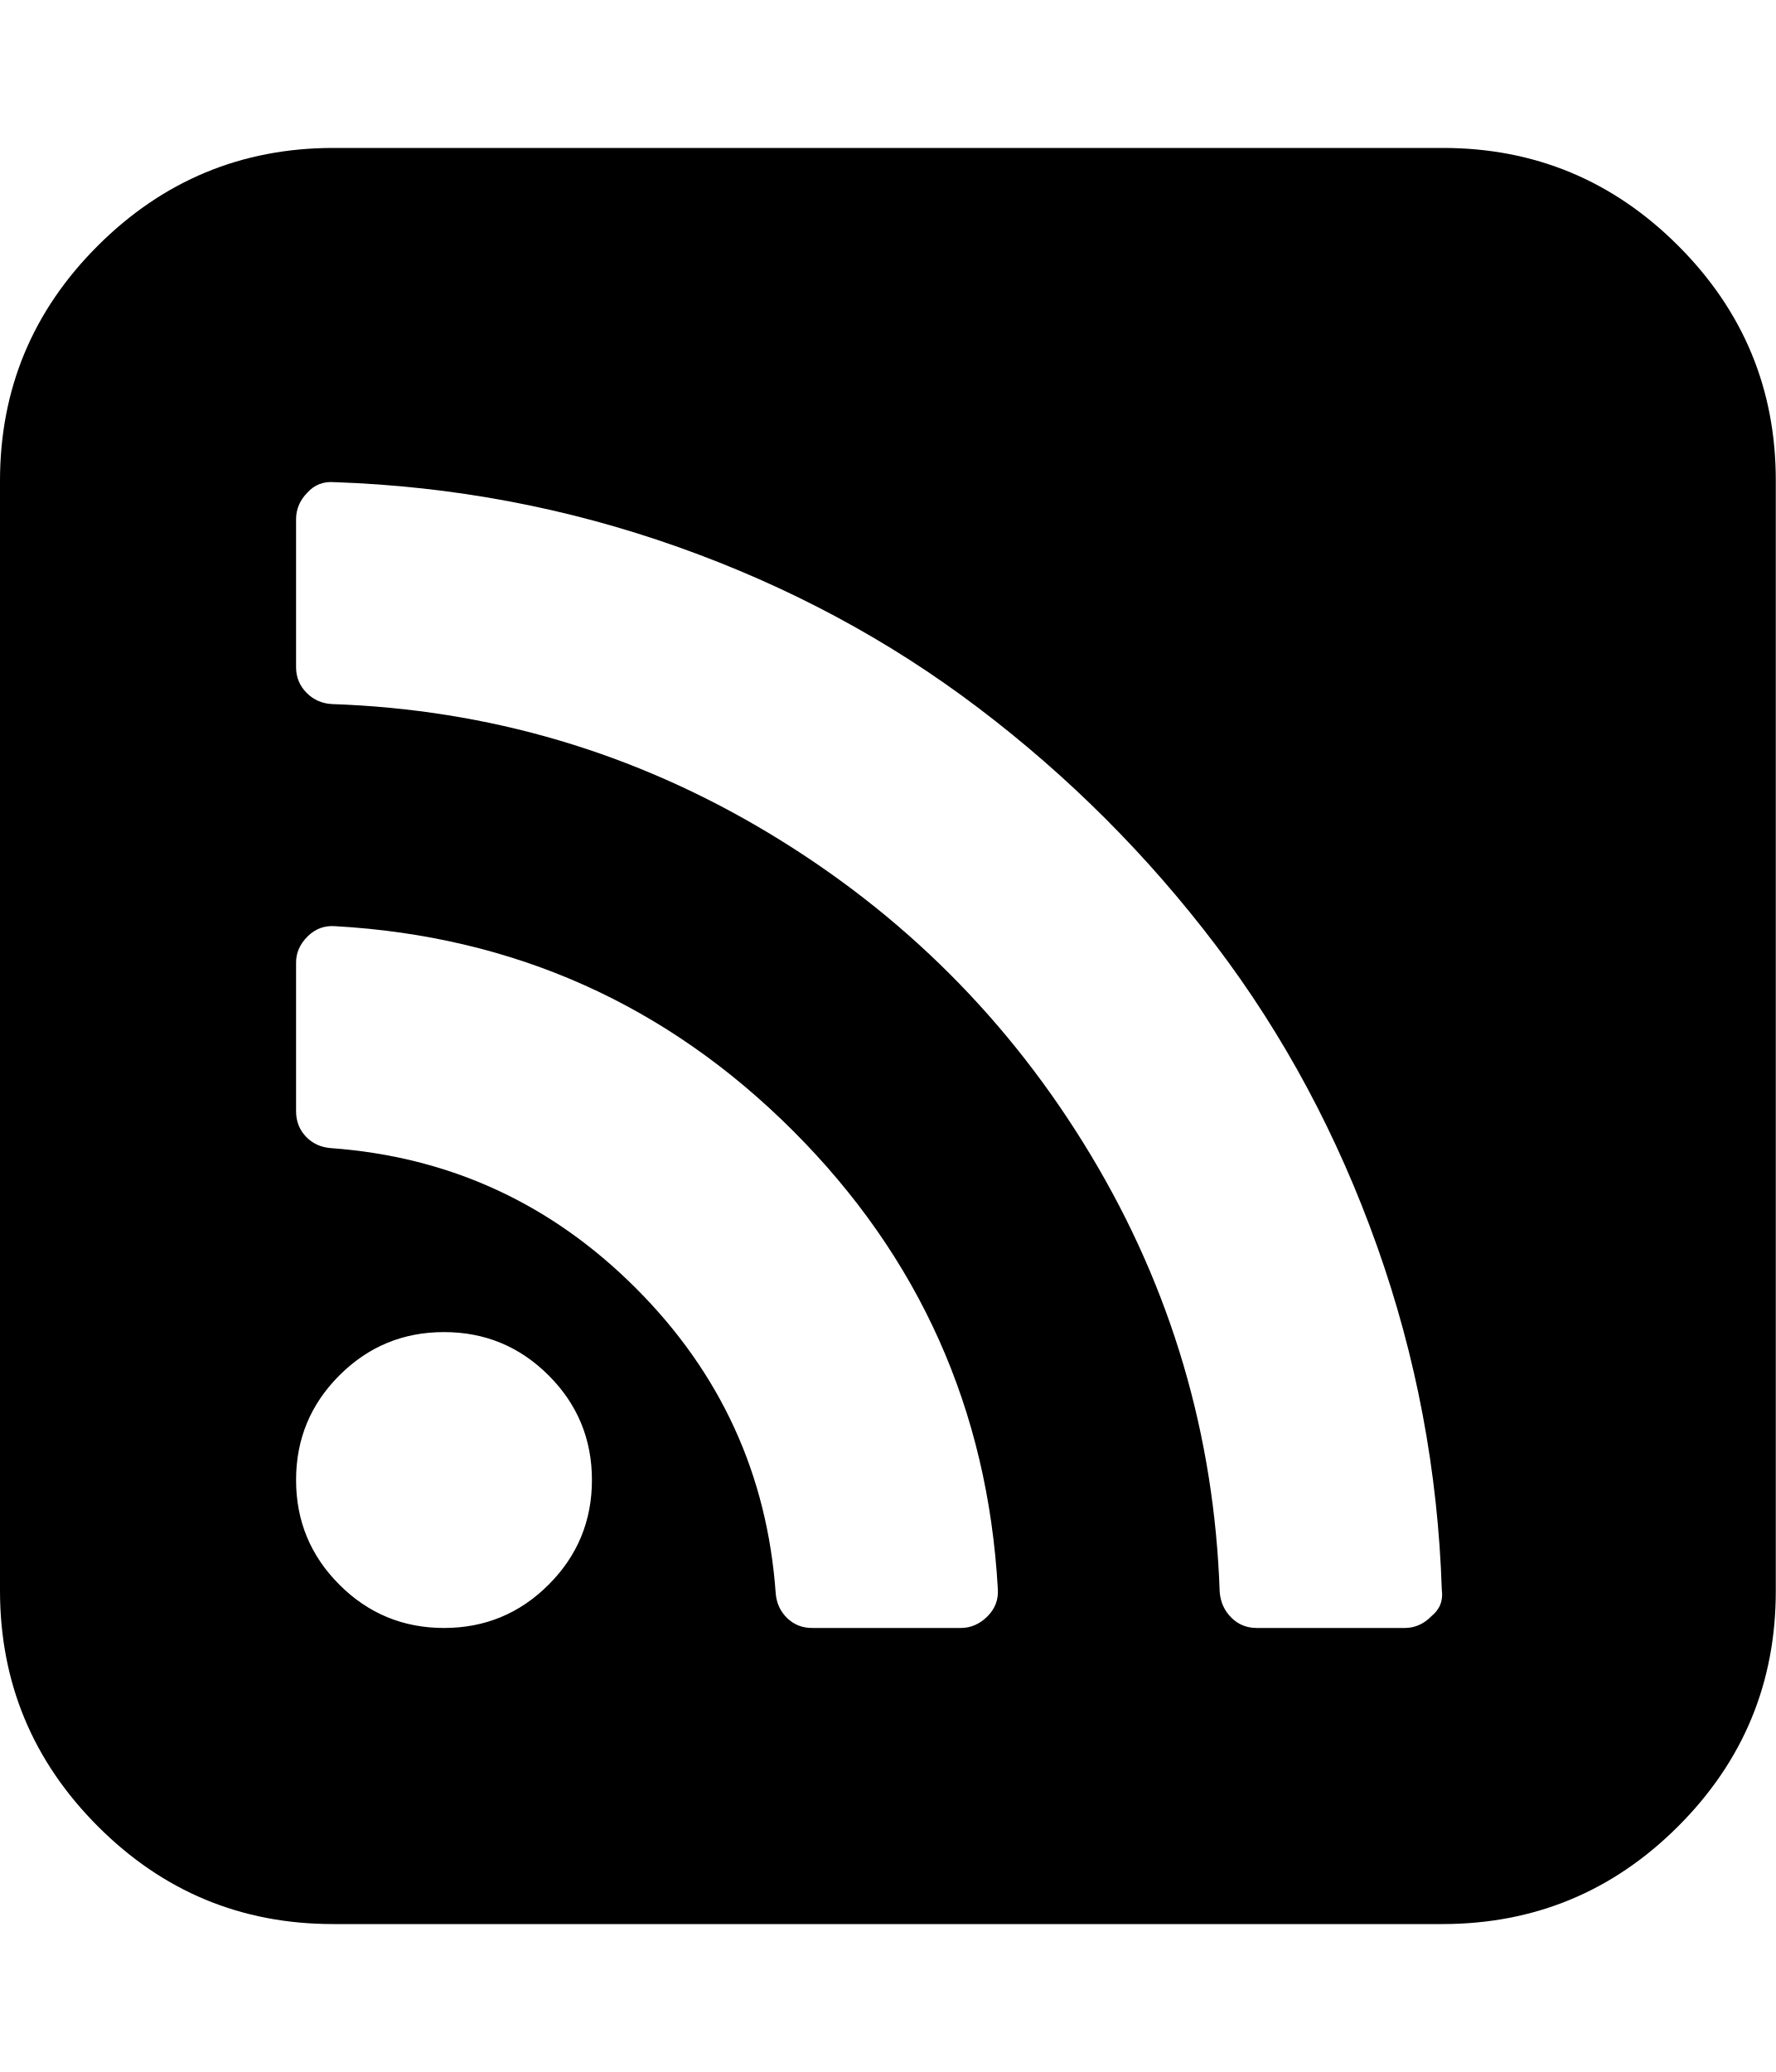
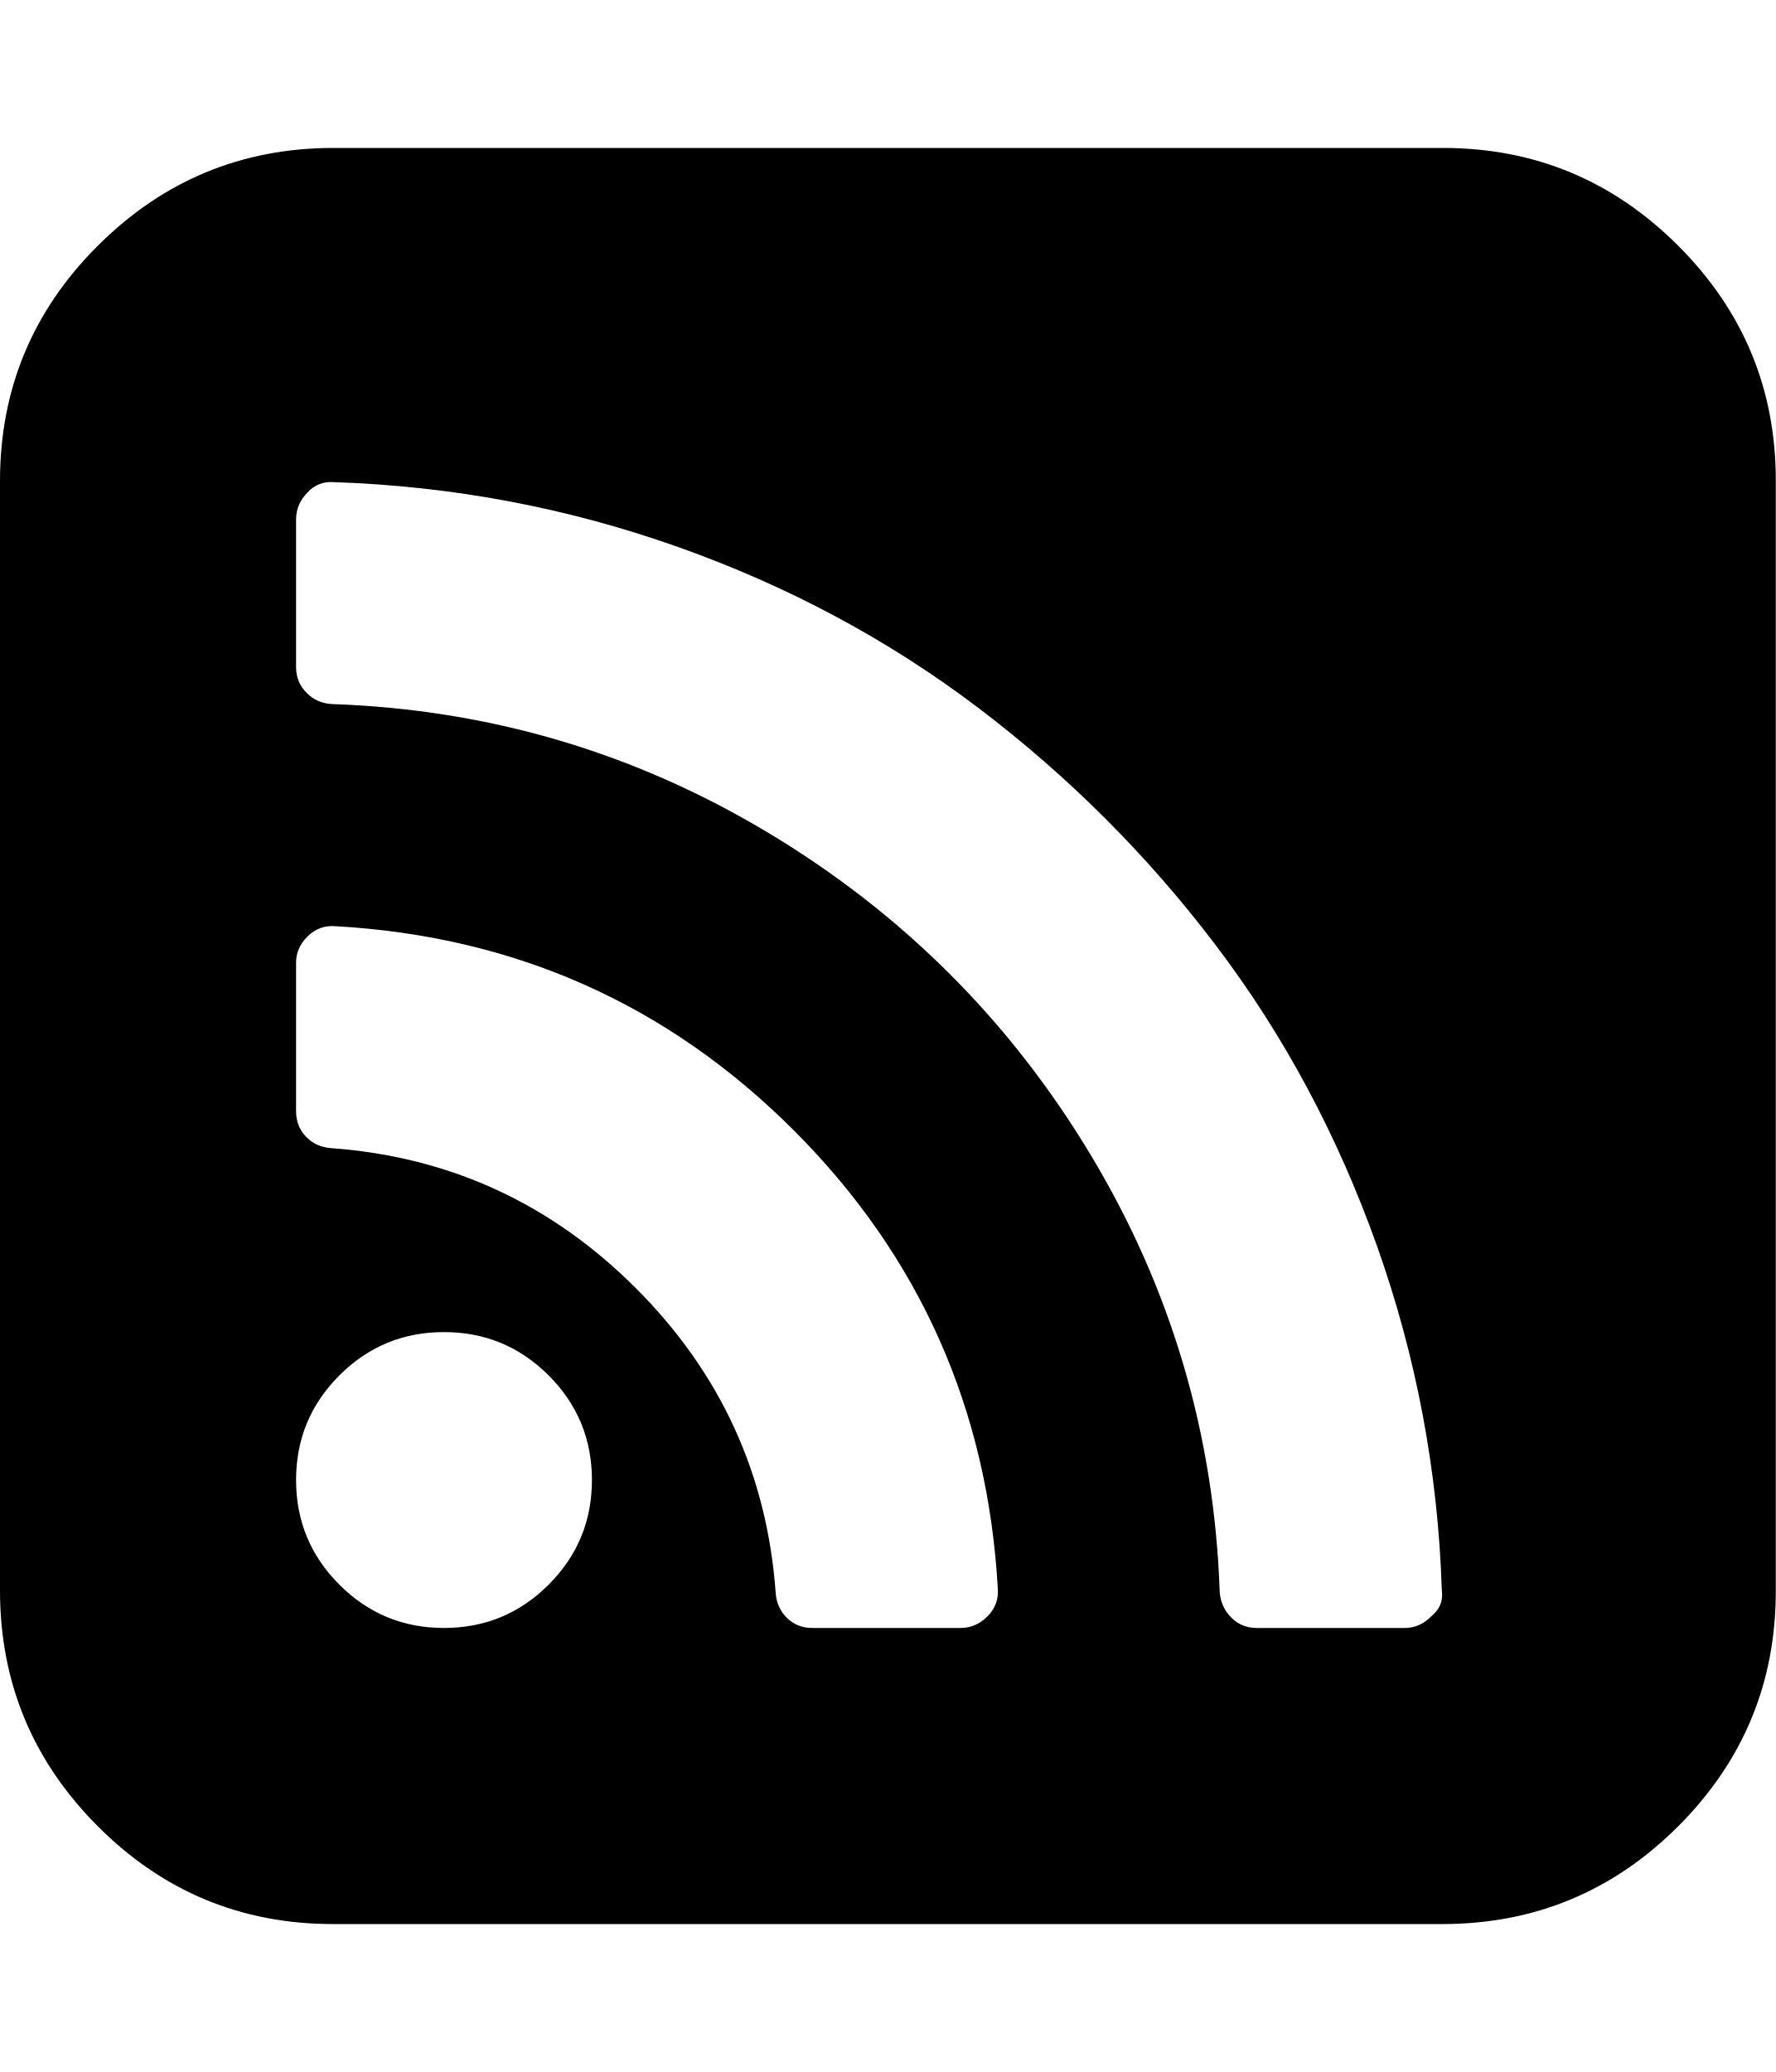
<svg xmlns="http://www.w3.org/2000/svg" height="1000" width="857.1">
-   <path d="M285.7 714.3q0 -29.6 -20.9 -50.5t-50.5 -20.9 -50.5 20.9 -20.9 50.5 20.9 50.5 50.5 20.9 50.5 -20.9 20.9 -50.5zm195.9 52.4Q474.3 637.3 382.8 545.8T161.8 447q-7.8 -.6 -13.4 5t-5.5 12.8v71.5q0 7.2 4.7 12.2t12 5.6q85.9 6.2 147.3 67.6T374.4 769q.6 7.2 5.6 12t12.3 4.7h71.4q7.3 0 12.9 -5.6t5 -13.4zm214.3 .6q-2.8 -85.9 -31.3 -166T586.8 456.2 472.4 341.8 327.3 264t-166 -31.3q-7.8 -.6 -12.9 5 -5.5 5.6 -5.5 12.9V322q0 7.2 5 12.3t12.3 5.5q113.8 3.9 210.9 62.3t155.4 155.4 62.2 210.9q.6 7.3 5.6 12.3t12.3 5H678q7.3 0 12.8 -5.6 6.2 -5 5.1 -12.8zM857.1 232.1v535.8q0 66.4 -47.1 113.5t-113.6 47.2H160.7q-66.4 0 -113.5 -47.2T0 767.9V232.1Q0 165.7 47.2 118.6T160.7 71.4h535.7q66.4 0 113.6 47.2t47.1 113.5z" />
+   <path d="M285.7 714.3q0 -29.6 -20.9 -50.5t-50.5 -20.9 -50.5 20.9 -20.9 50.5 20.9 50.5 50.5 20.9 50.5 -20.9 20.9 -50.5zm195.9 52.4q-7.3 -130 -98.5 -221.2T161.8 447q-7.8 -.6 -13.4 5t-5.5 12.8v71.5q0 7.2 4.7 12.2t12 5.6q85.9 6.2 147.3 67.6T374.4 769q.6 7.2 5.6 12t12.3 4.7h71.4q7.3 0 12.9 -5.6t5 -13.4zm214.3 .6q-2.8 -85.9 -31.3 -166T586.8 456.2 472.4 341.8 327.3 264t-166 -31.3q-7.8 -.6 -12.9 5 -5.5 5.6 -5.5 12.9V322q0 7.2 5 12.3t12.3 5.5q113.8 3.9 210.9 62.3t155.4 155.4 62.2 210.9q.6 7.3 5.6 12.3t12.3 5H678q7.3 0 12.8 -5.6 6.2 -5 5.1 -12.8zM857.1 232.1v535.8q0 66.4 -47.1 113.5t-113.6 47.2H160.7q-66.4 0 -113.5 -47.2T0 767.9V232.1Q0 165.7 47.2 118.6T160.7 71.4h535.7q66.4 0 113.6 47.2t47.1 113.5z" />
</svg>
